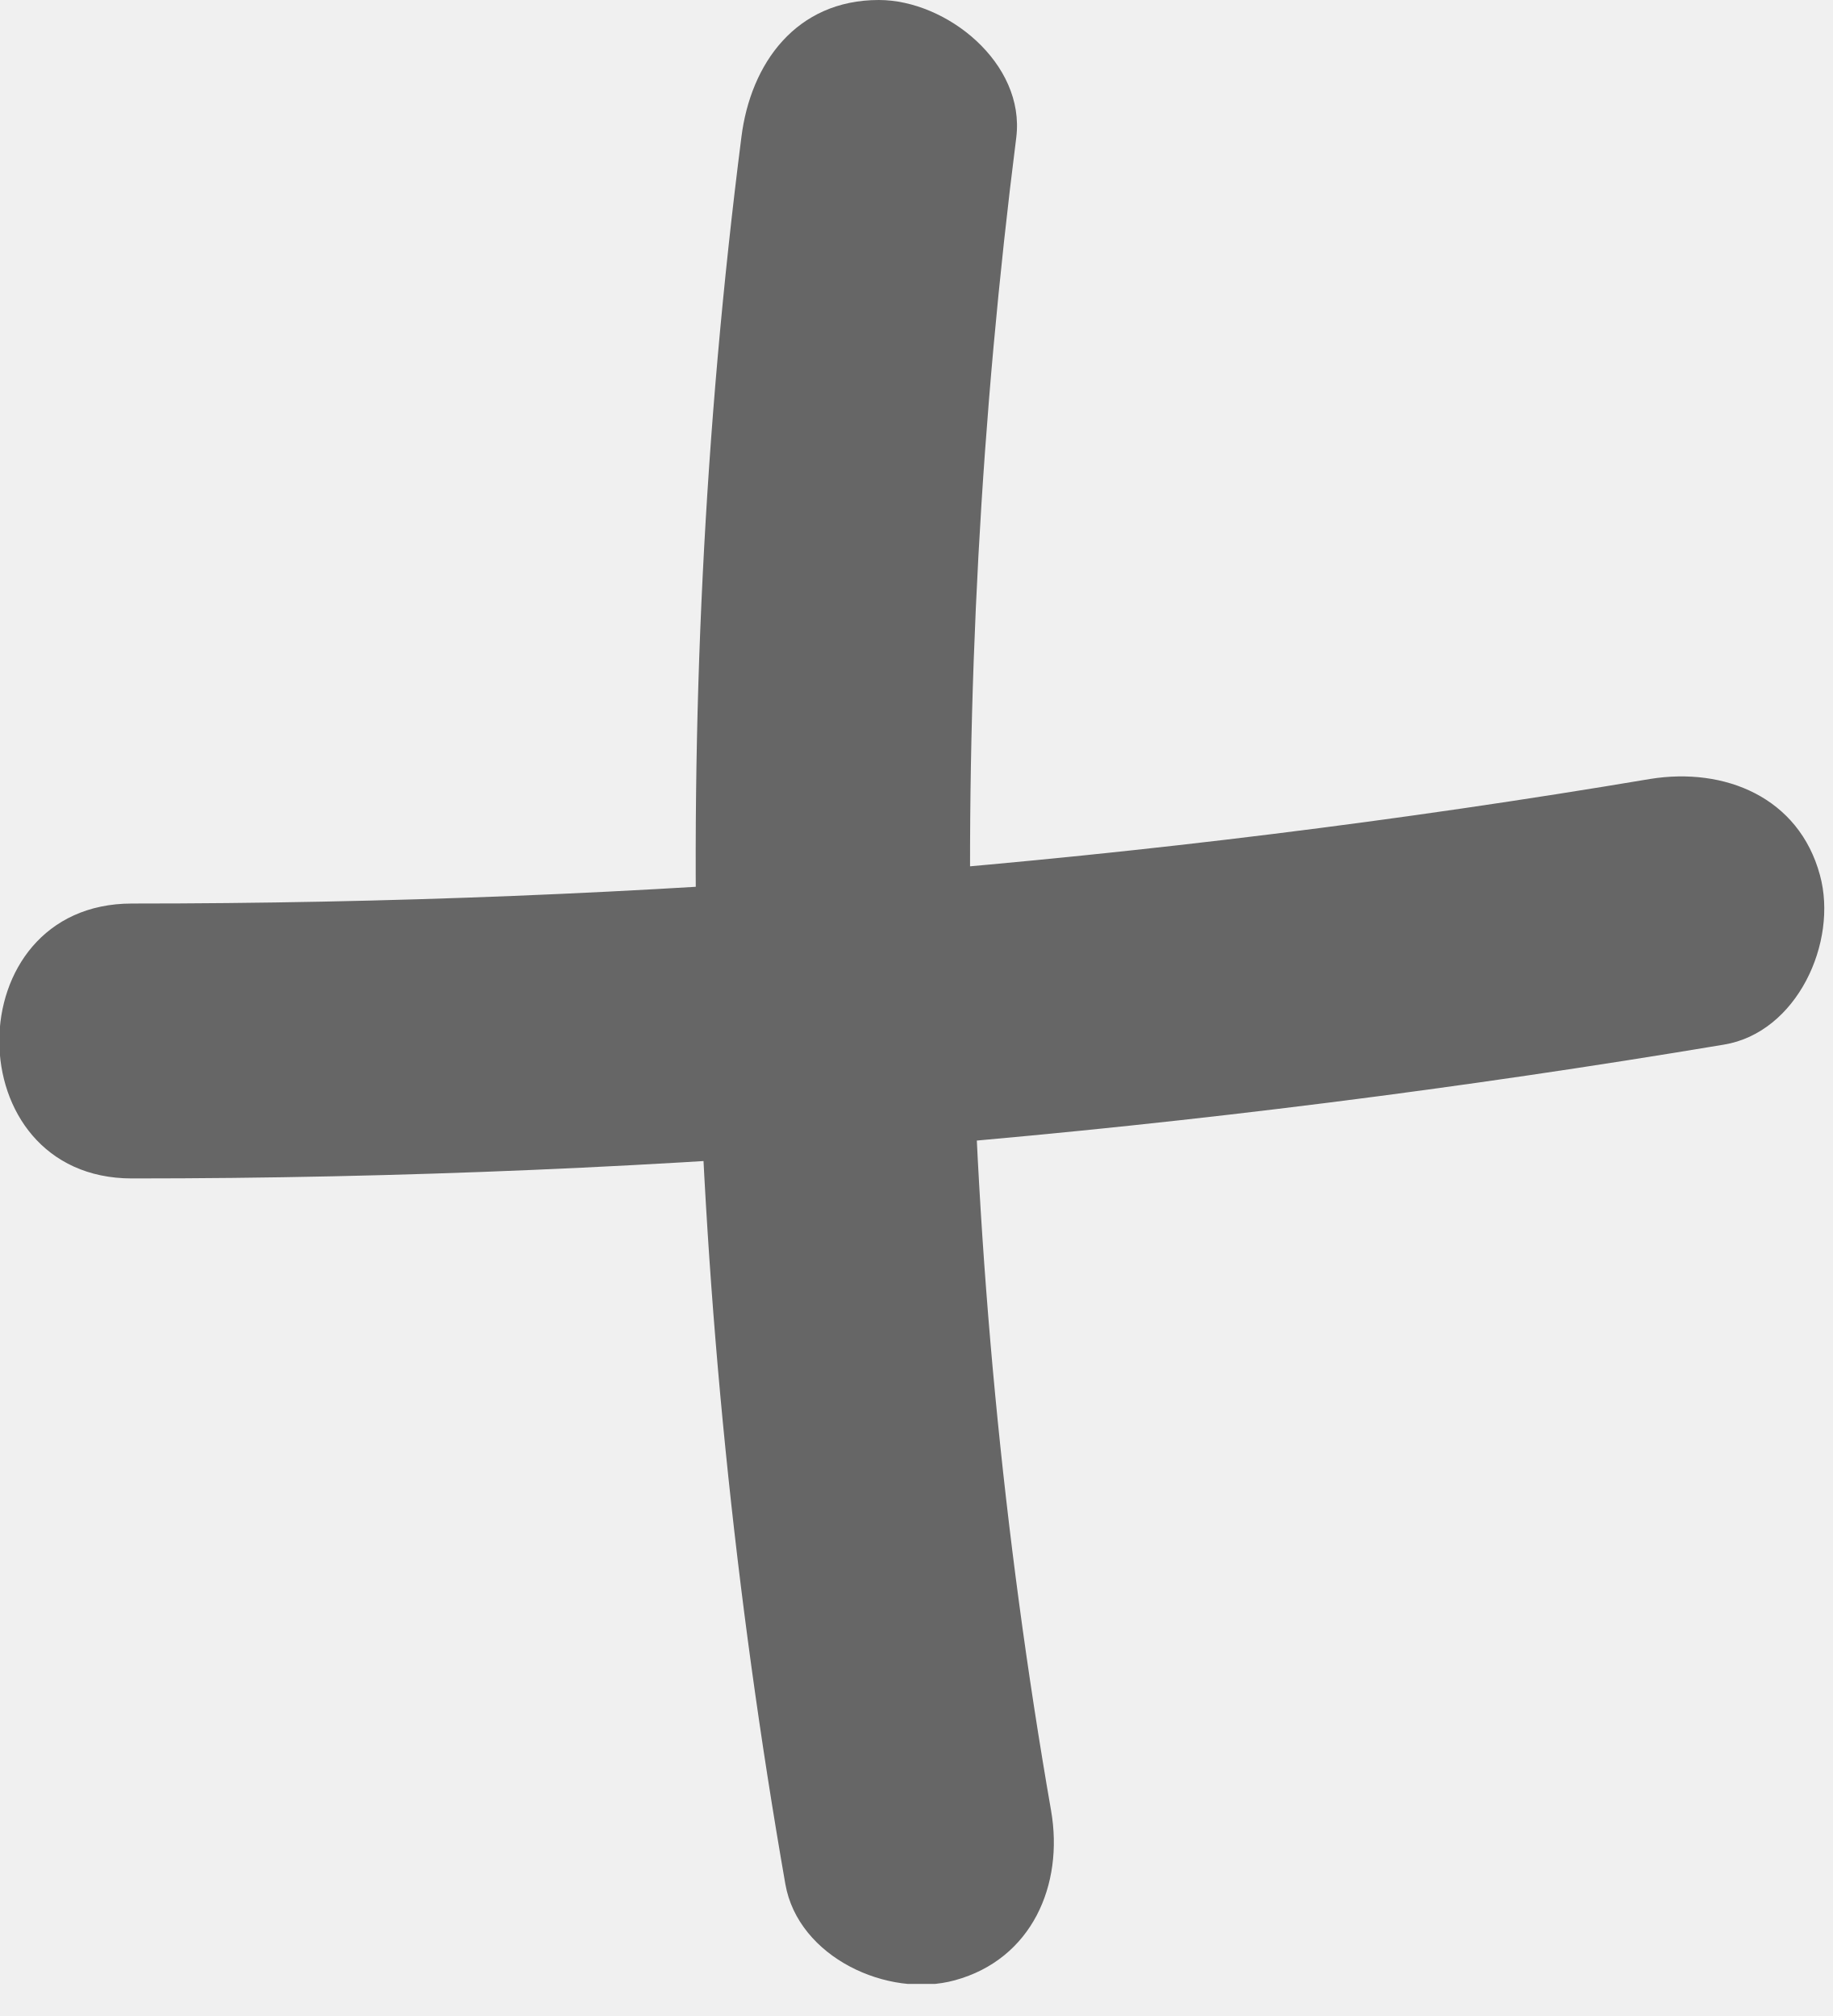
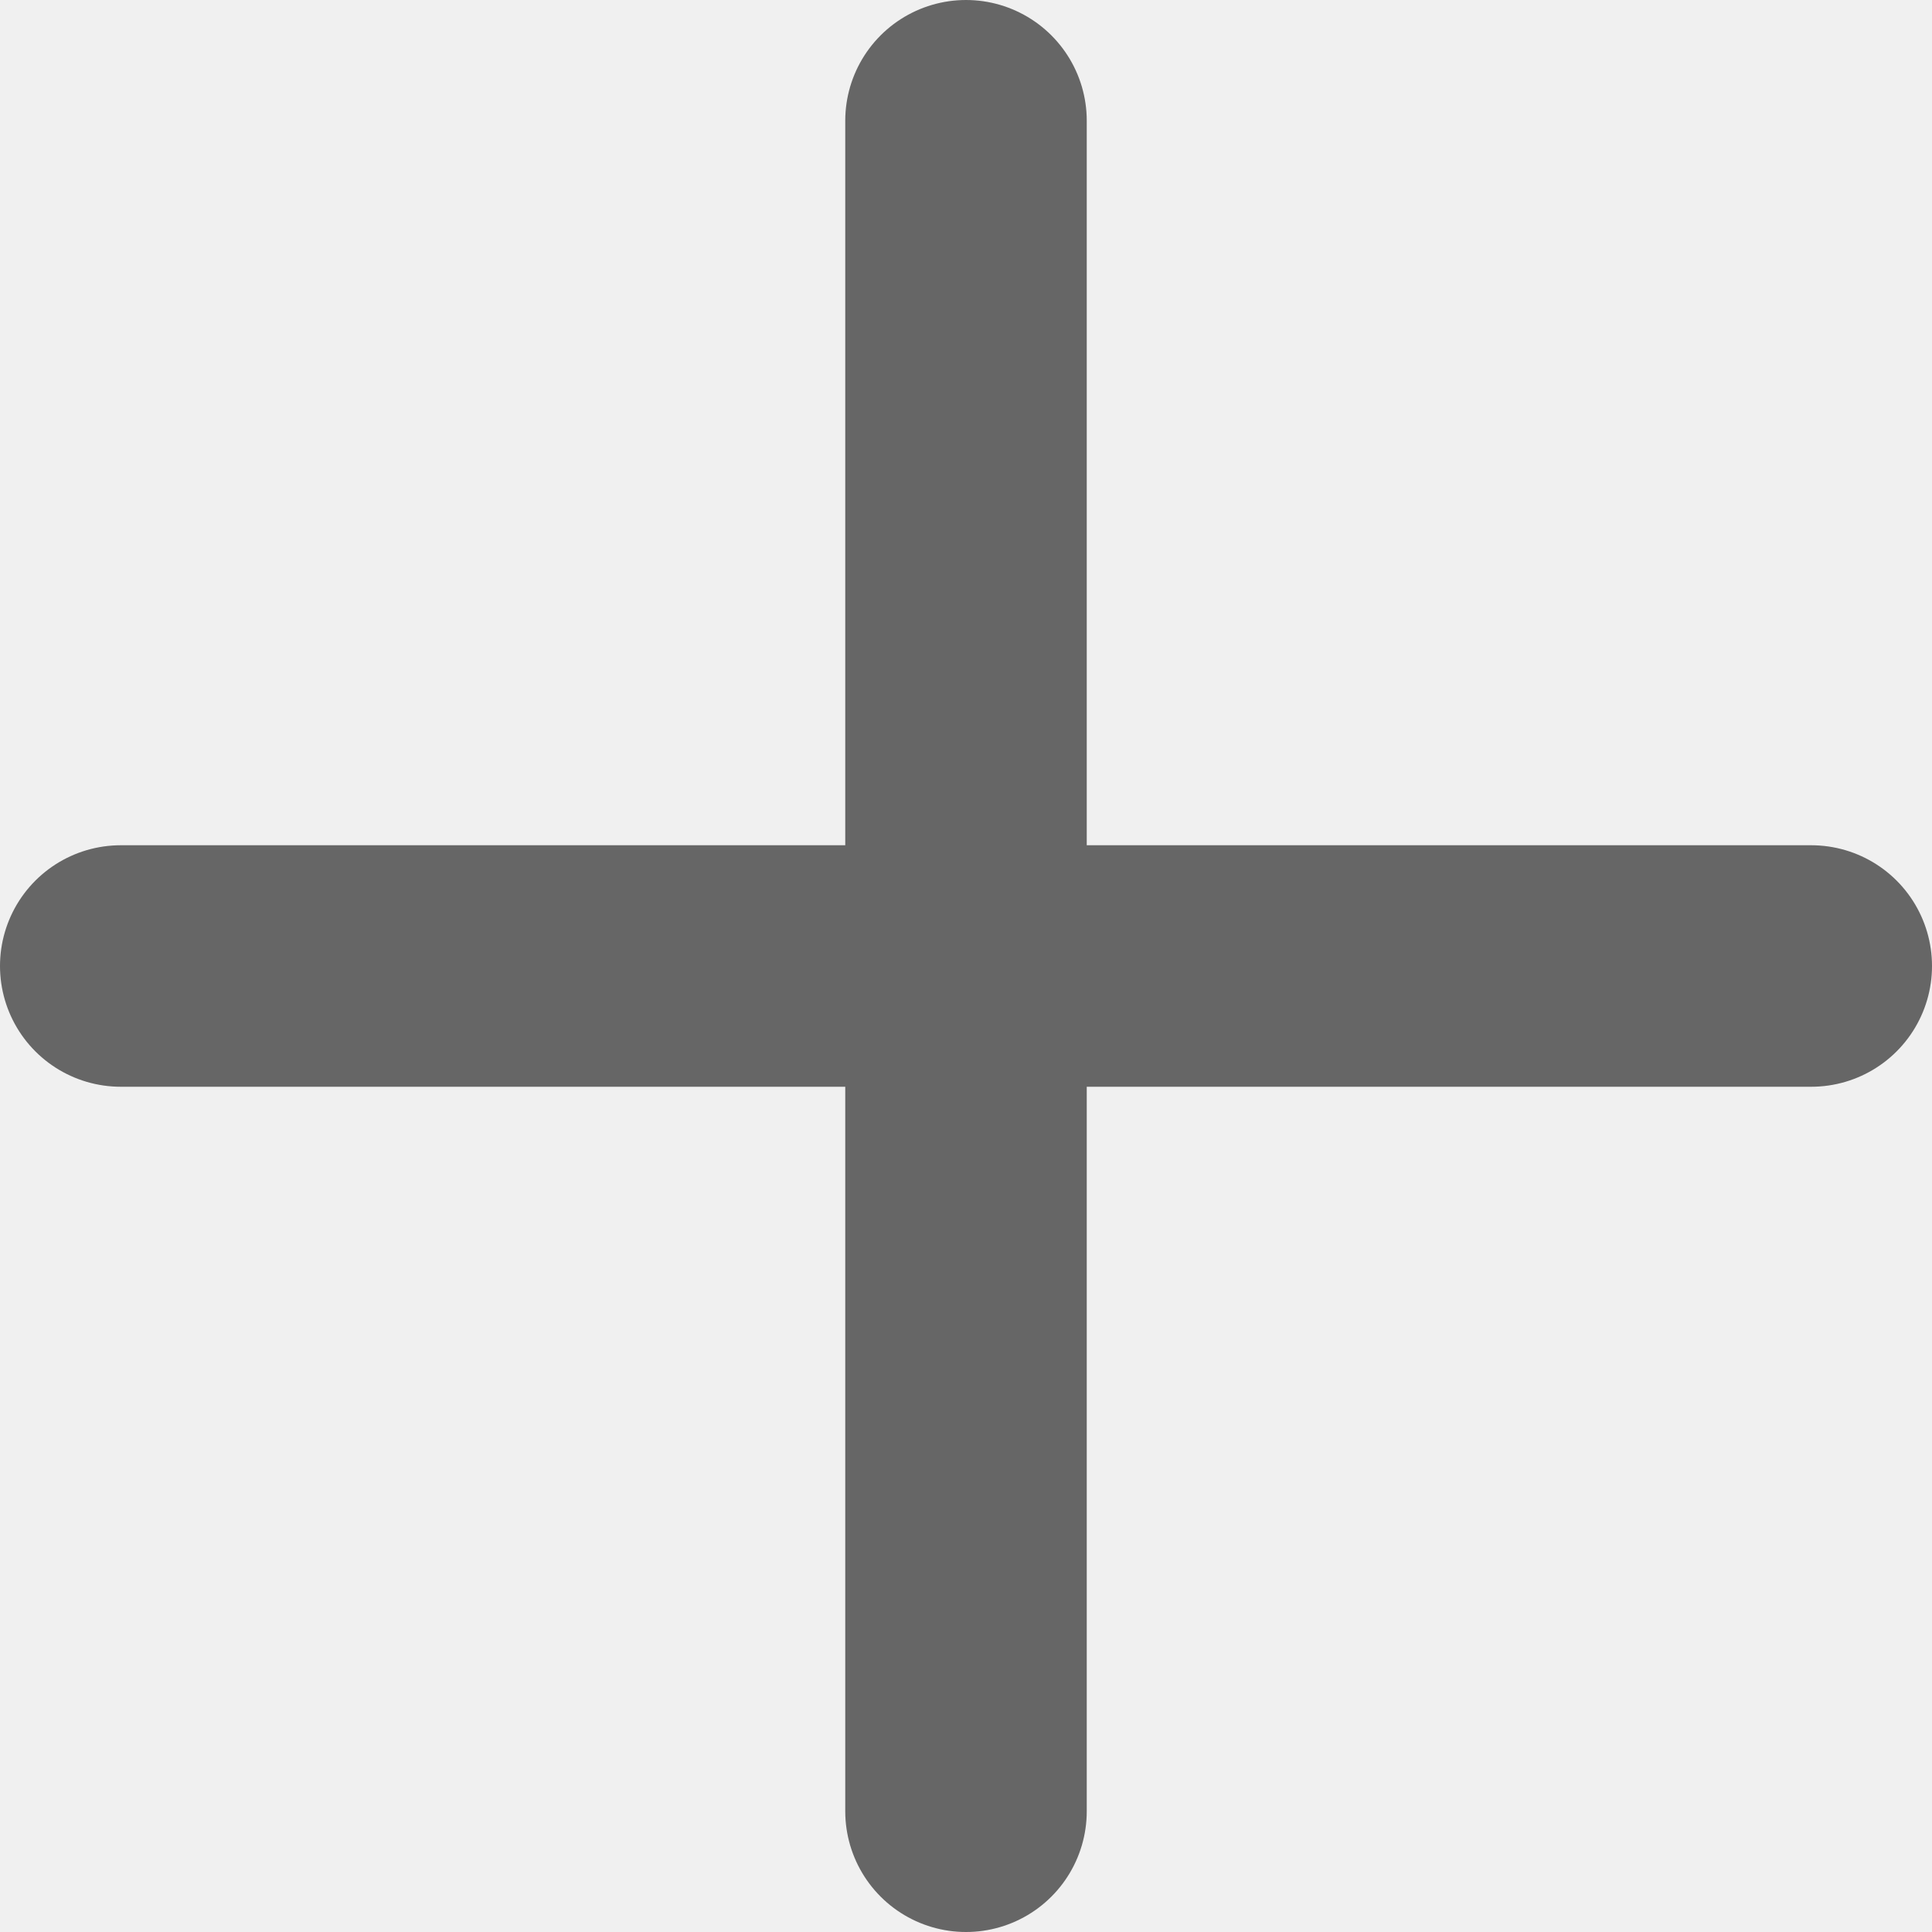
- <svg xmlns="http://www.w3.org/2000/svg" width="20" height="22" viewBox="0 0 20 22" fill="none">
-   <g clip-path="url(#clip0_30_3951)">
-     <path d="M1.45 12.86C7.27 12.86 13.07 12.36 18.81 11.4C19.61 11.27 20.06 10.28 19.86 9.55C19.63 8.7 18.82 8.37 18.01 8.5C12.54 9.42 6.99 9.86 1.44 9.86C-0.49 9.86 -0.49 12.86 1.44 12.86H1.45Z" fill="#666666" />
-     <path d="M8.09 1.5C7.28 7.85 7.47 14.26 8.57 20.56C8.71 21.36 9.69 21.81 10.42 21.61C11.26 21.38 11.61 20.57 11.47 19.76C10.42 13.73 10.32 7.57 11.09 1.5C11.19 0.69 10.33 0 9.59 0C8.69 0 8.19 0.69 8.09 1.5Z" fill="#666666" />
-   </g>
-   <defs>
-     <clipPath id="clip0_30_3951">
-       <rect width="19.91" height="21.65" fill="white" />
-     </clipPath>
-   </defs>
+ <svg xmlns="http://www.w3.org/2000/svg" width="16" height="16" viewBox="0 0 16 16" fill="none">
+   <path d="M8 1L8 15" stroke="#666666" stroke-width="2" stroke-linecap="round" />
+   <path d="M15 8L1 8" stroke="#666666" stroke-width="2" stroke-linecap="round" />
</svg>
